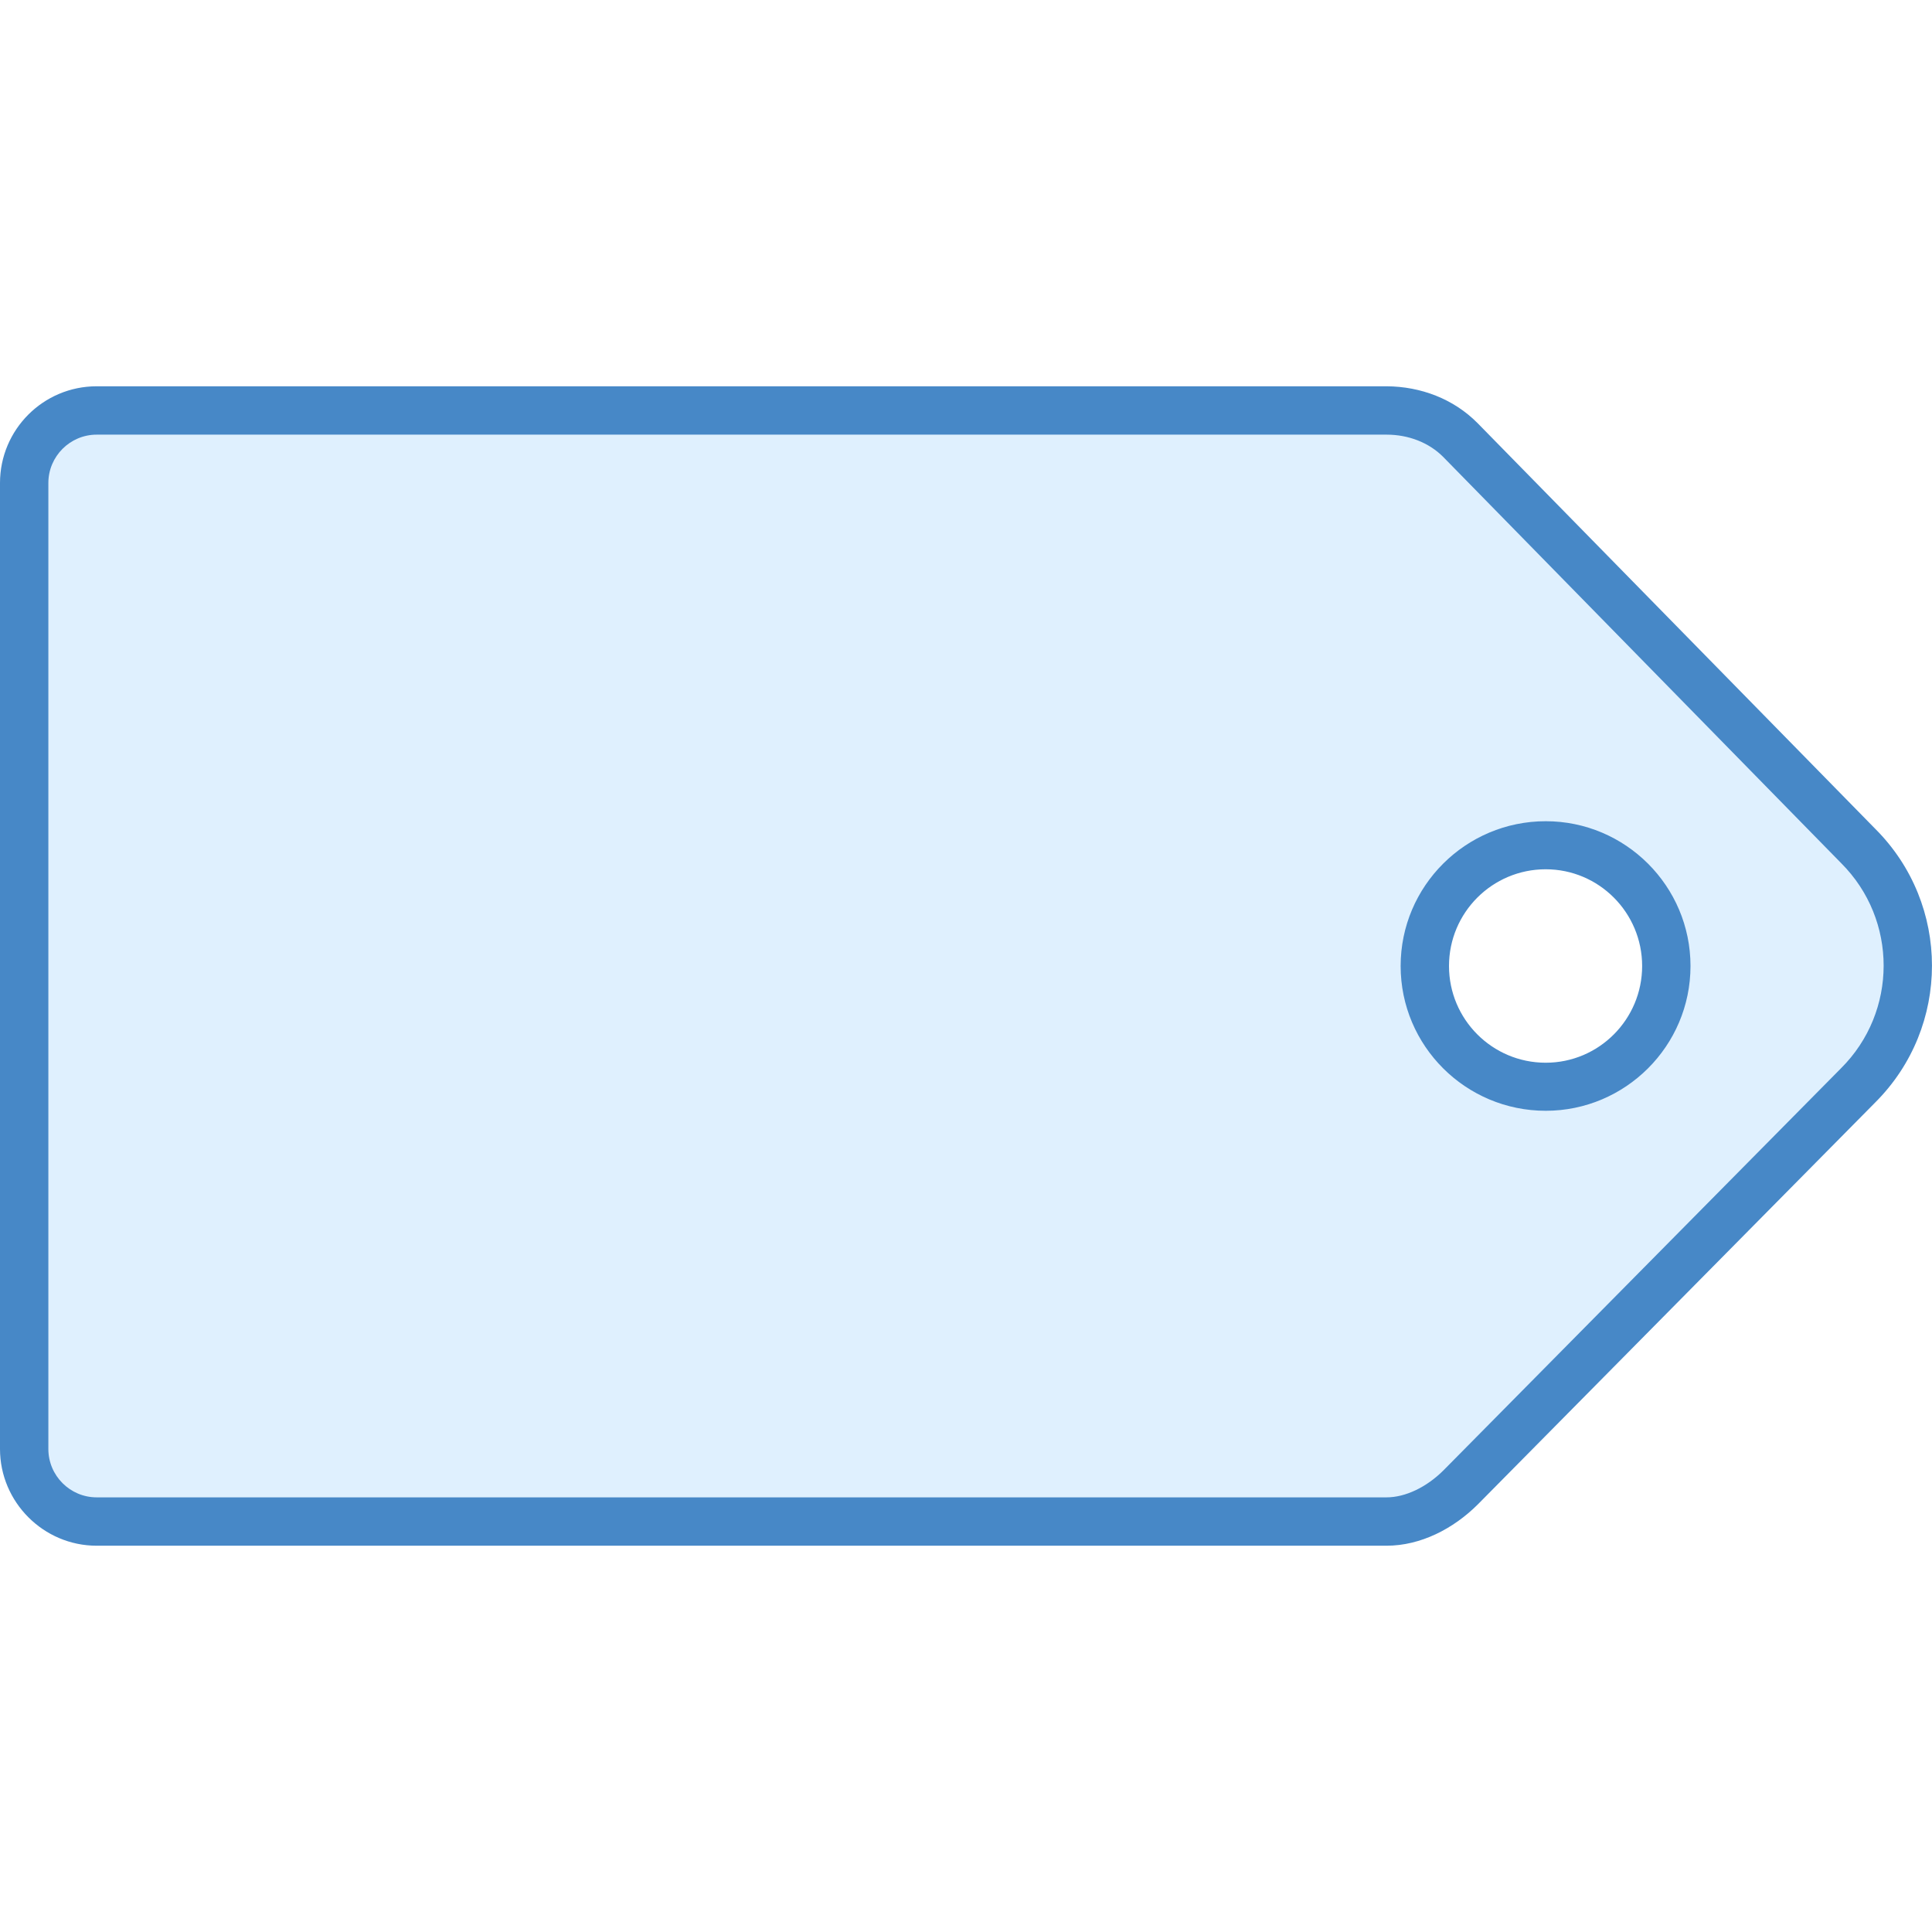
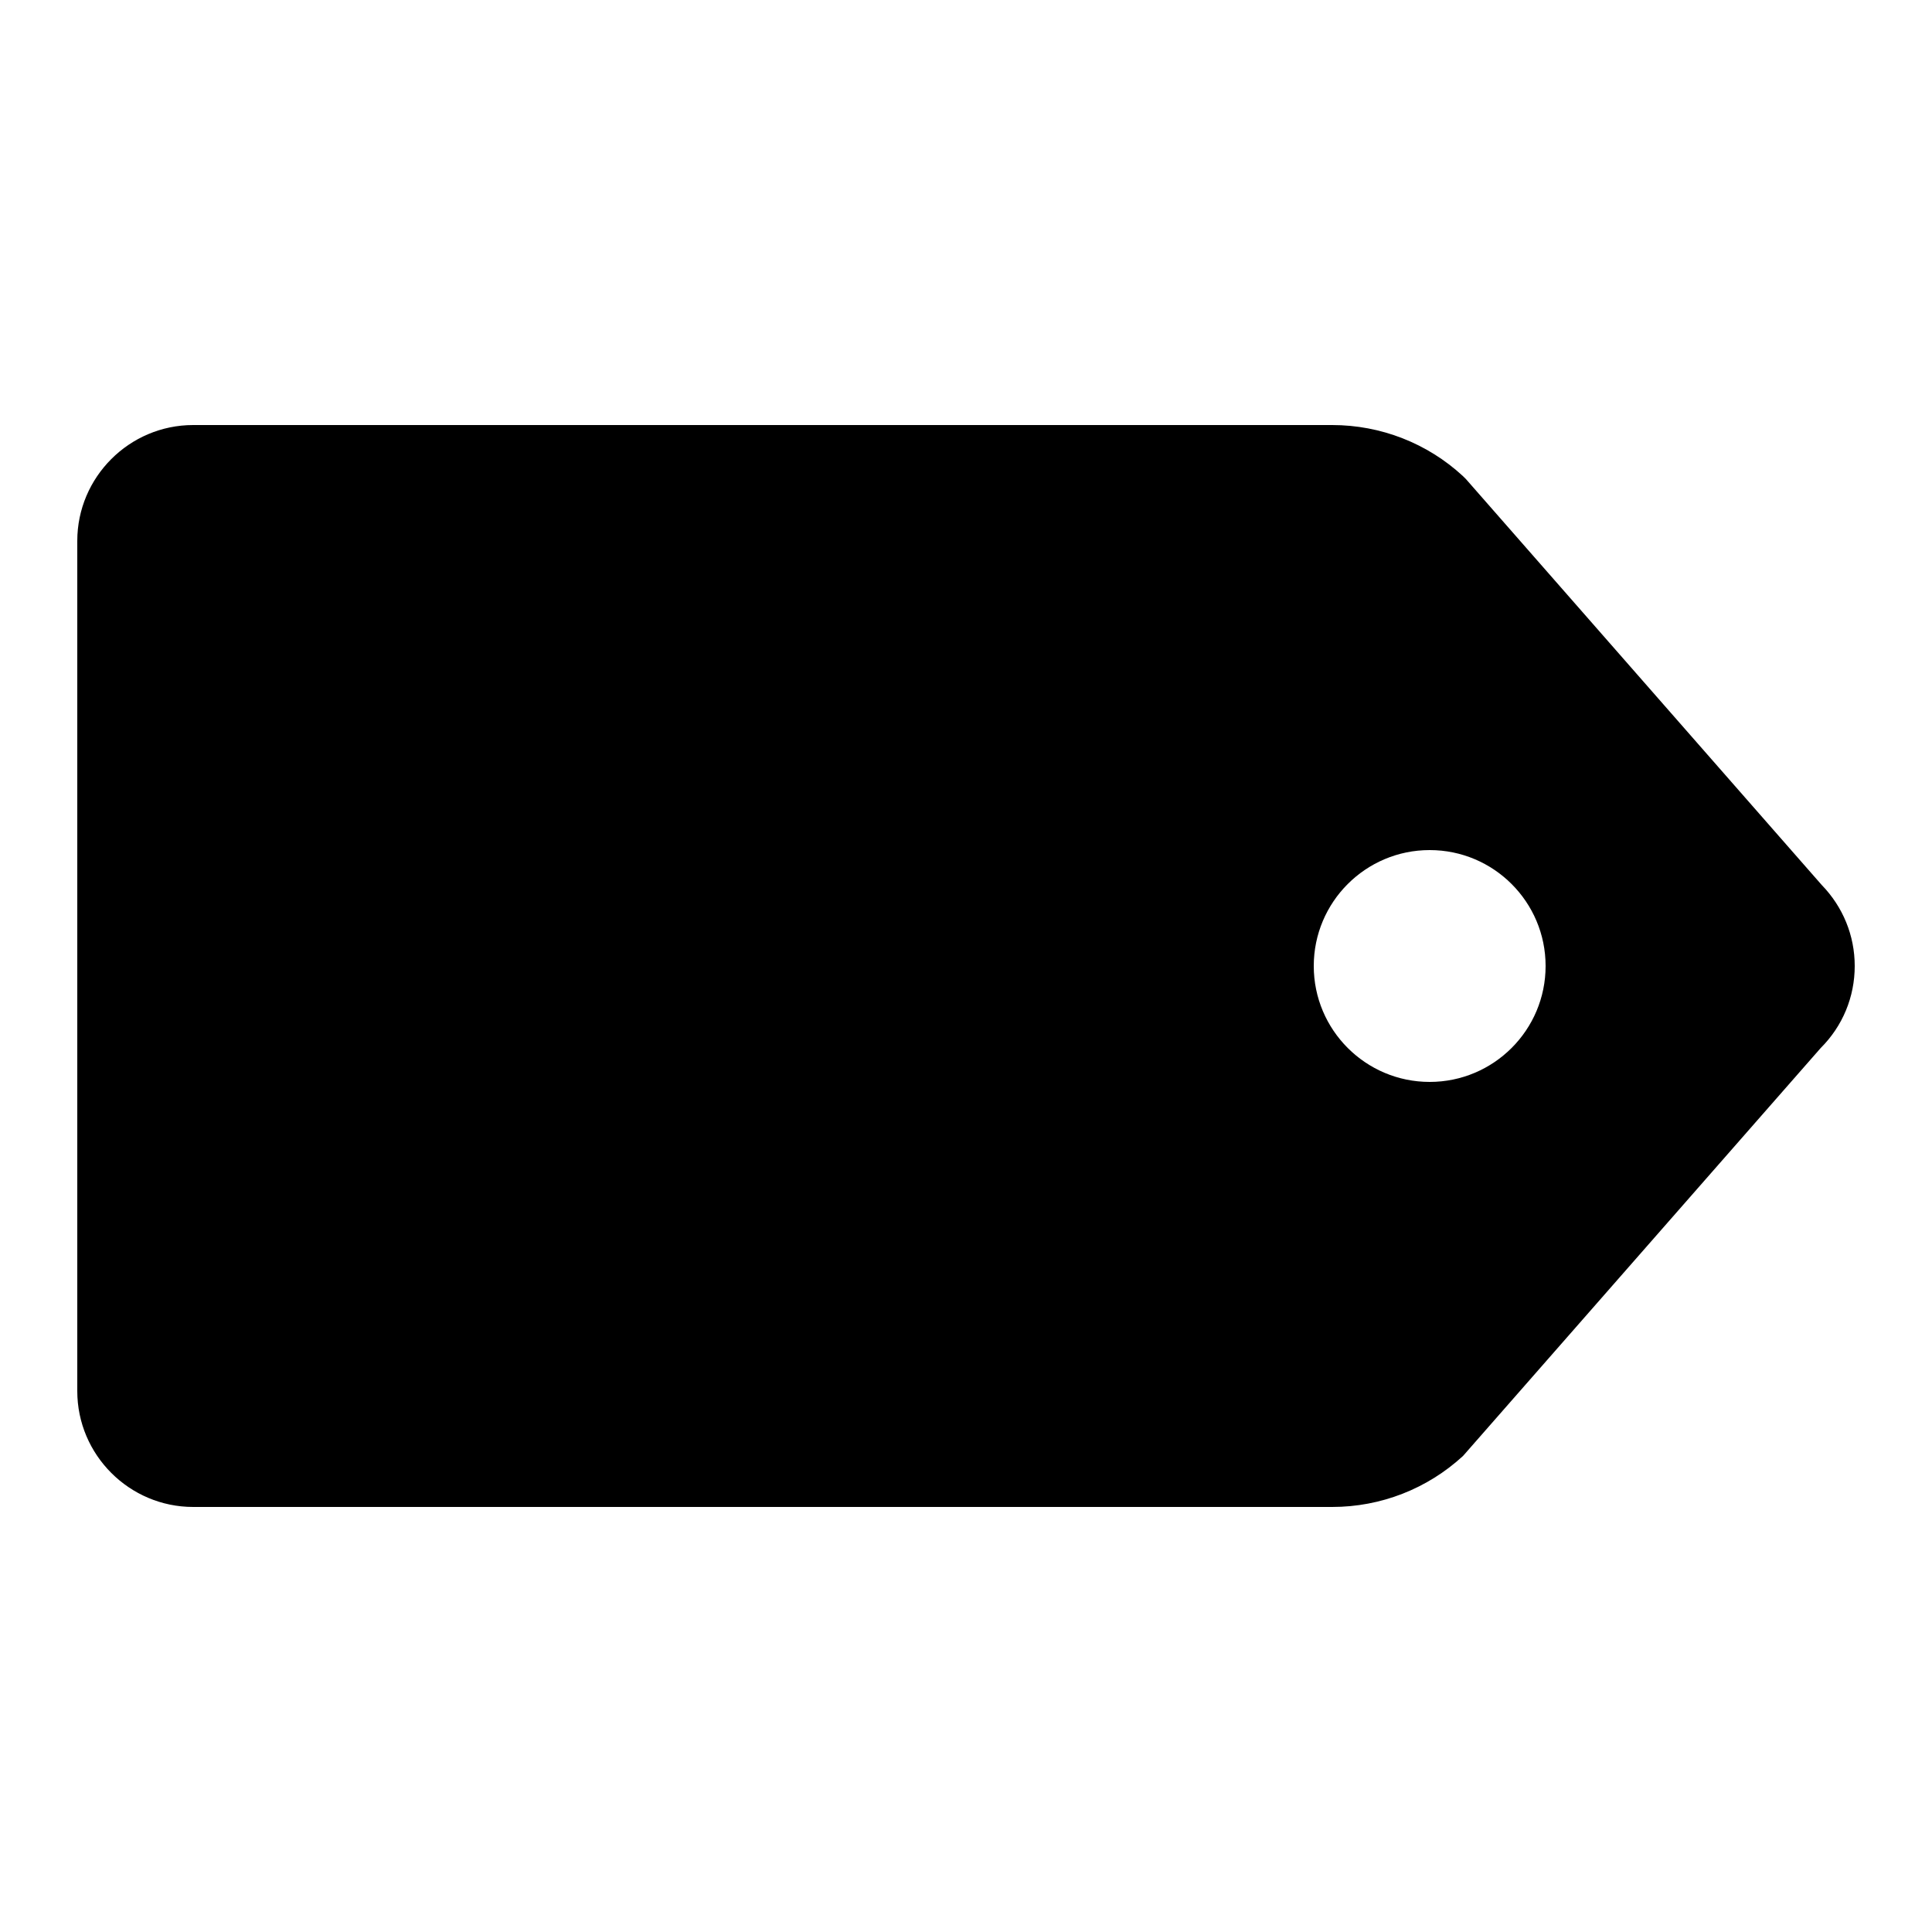
- <svg xmlns="http://www.w3.org/2000/svg" width="32" height="32" viewBox="0 0 32 32" version="1.1">
-   <g id="surface1">
-     <path style=" stroke:none;fill-rule:nonzero;fill:rgb(87.451%,94.118%,99.608%);fill-opacity:1;" d="M 1.602 25.199 C 0.938 25.199 0.398 24.66 0.398 24 L 0.398 8 C 0.398 7.34 0.938 6.801 1.602 6.801 L 22.969 6.801 C 23.441 6.801 23.875 6.973 24.191 7.289 L 30.777 14.012 C 31.309 14.543 31.598 15.246 31.598 15.992 C 31.598 16.742 31.309 17.445 30.777 17.973 L 24.191 24.637 C 23.832 24.992 23.387 25.199 22.965 25.199 Z M 25.602 14 C 24.496 14 23.602 14.898 23.602 16 C 23.602 17.102 24.496 18 25.602 18 C 26.703 18 27.602 17.102 27.602 16 C 27.602 14.898 26.703 14 25.602 14 Z M 25.602 14 " />
-     <path style=" stroke:none;fill-rule:nonzero;fill:rgb(27.843%,53.333%,78.039%);fill-opacity:1;" d="M 22.965 7.199 C 23.332 7.199 23.668 7.332 23.902 7.566 L 30.496 14.297 C 31.434 15.234 31.434 16.758 30.492 17.695 L 23.91 24.352 C 23.629 24.633 23.277 24.801 22.965 24.801 L 1.602 24.801 C 1.16 24.801 0.801 24.441 0.801 24 L 0.801 8 C 0.801 7.559 1.16 7.199 1.602 7.199 L 22.965 7.199 M 25.602 18.398 C 26.922 18.398 28 17.324 28 16 C 28 14.676 26.922 13.602 25.602 13.602 C 24.277 13.602 23.199 14.676 23.199 16 C 23.199 17.324 24.277 18.398 25.602 18.398 M 22.969 6.398 L 1.602 6.398 C 0.715 6.398 0 7.117 0 8 L 0 24 C 0 24.879 0.719 25.602 1.602 25.602 L 22.965 25.602 C 23.531 25.602 24.074 25.32 24.477 24.918 L 31.062 18.258 C 32.312 17.008 32.312 14.98 31.062 13.73 L 24.473 7.008 C 24.074 6.605 23.531 6.402 22.969 6.398 Z M 25.602 17.602 C 24.715 17.602 24 16.883 24 16 C 24 15.117 24.715 14.398 25.602 14.398 C 26.484 14.398 27.199 15.117 27.199 16 C 27.199 16.883 26.484 17.602 25.602 17.602 Z M 25.602 17.602 " />
-   </g>
+ <svg xmlns="http://www.w3.org/2000/svg" viewBox="0 0 50 50" width="32px" height="32px">
+   <path d="M 47.145 22.902 L 37.938 12.398 L 37.859 12.32 C 36.938 11.469 35.73 11 34.477 11 C 34.477 11 34.473 11 34.473 11 L 5 11 C 3.348 11 2 12.348 2 14 L 2 36 C 2 37.652 3.348 39 5 39 L 34.473 39 C 34.473 39 34.473 39 34.477 39 C 35.734 39 36.938 38.531 37.863 37.68 L 47.121 27.121 C 47.688 26.555 48 25.801 48 25 C 48 24.211 47.695 23.469 47.145 22.902 Z M 37 28 C 35.344 28 34 26.656 34 25 C 34 23.344 35.344 22 37 22 C 38.656 22 40 23.344 40 25 C 40 26.656 38.656 28 37 28 Z" />
</svg>
